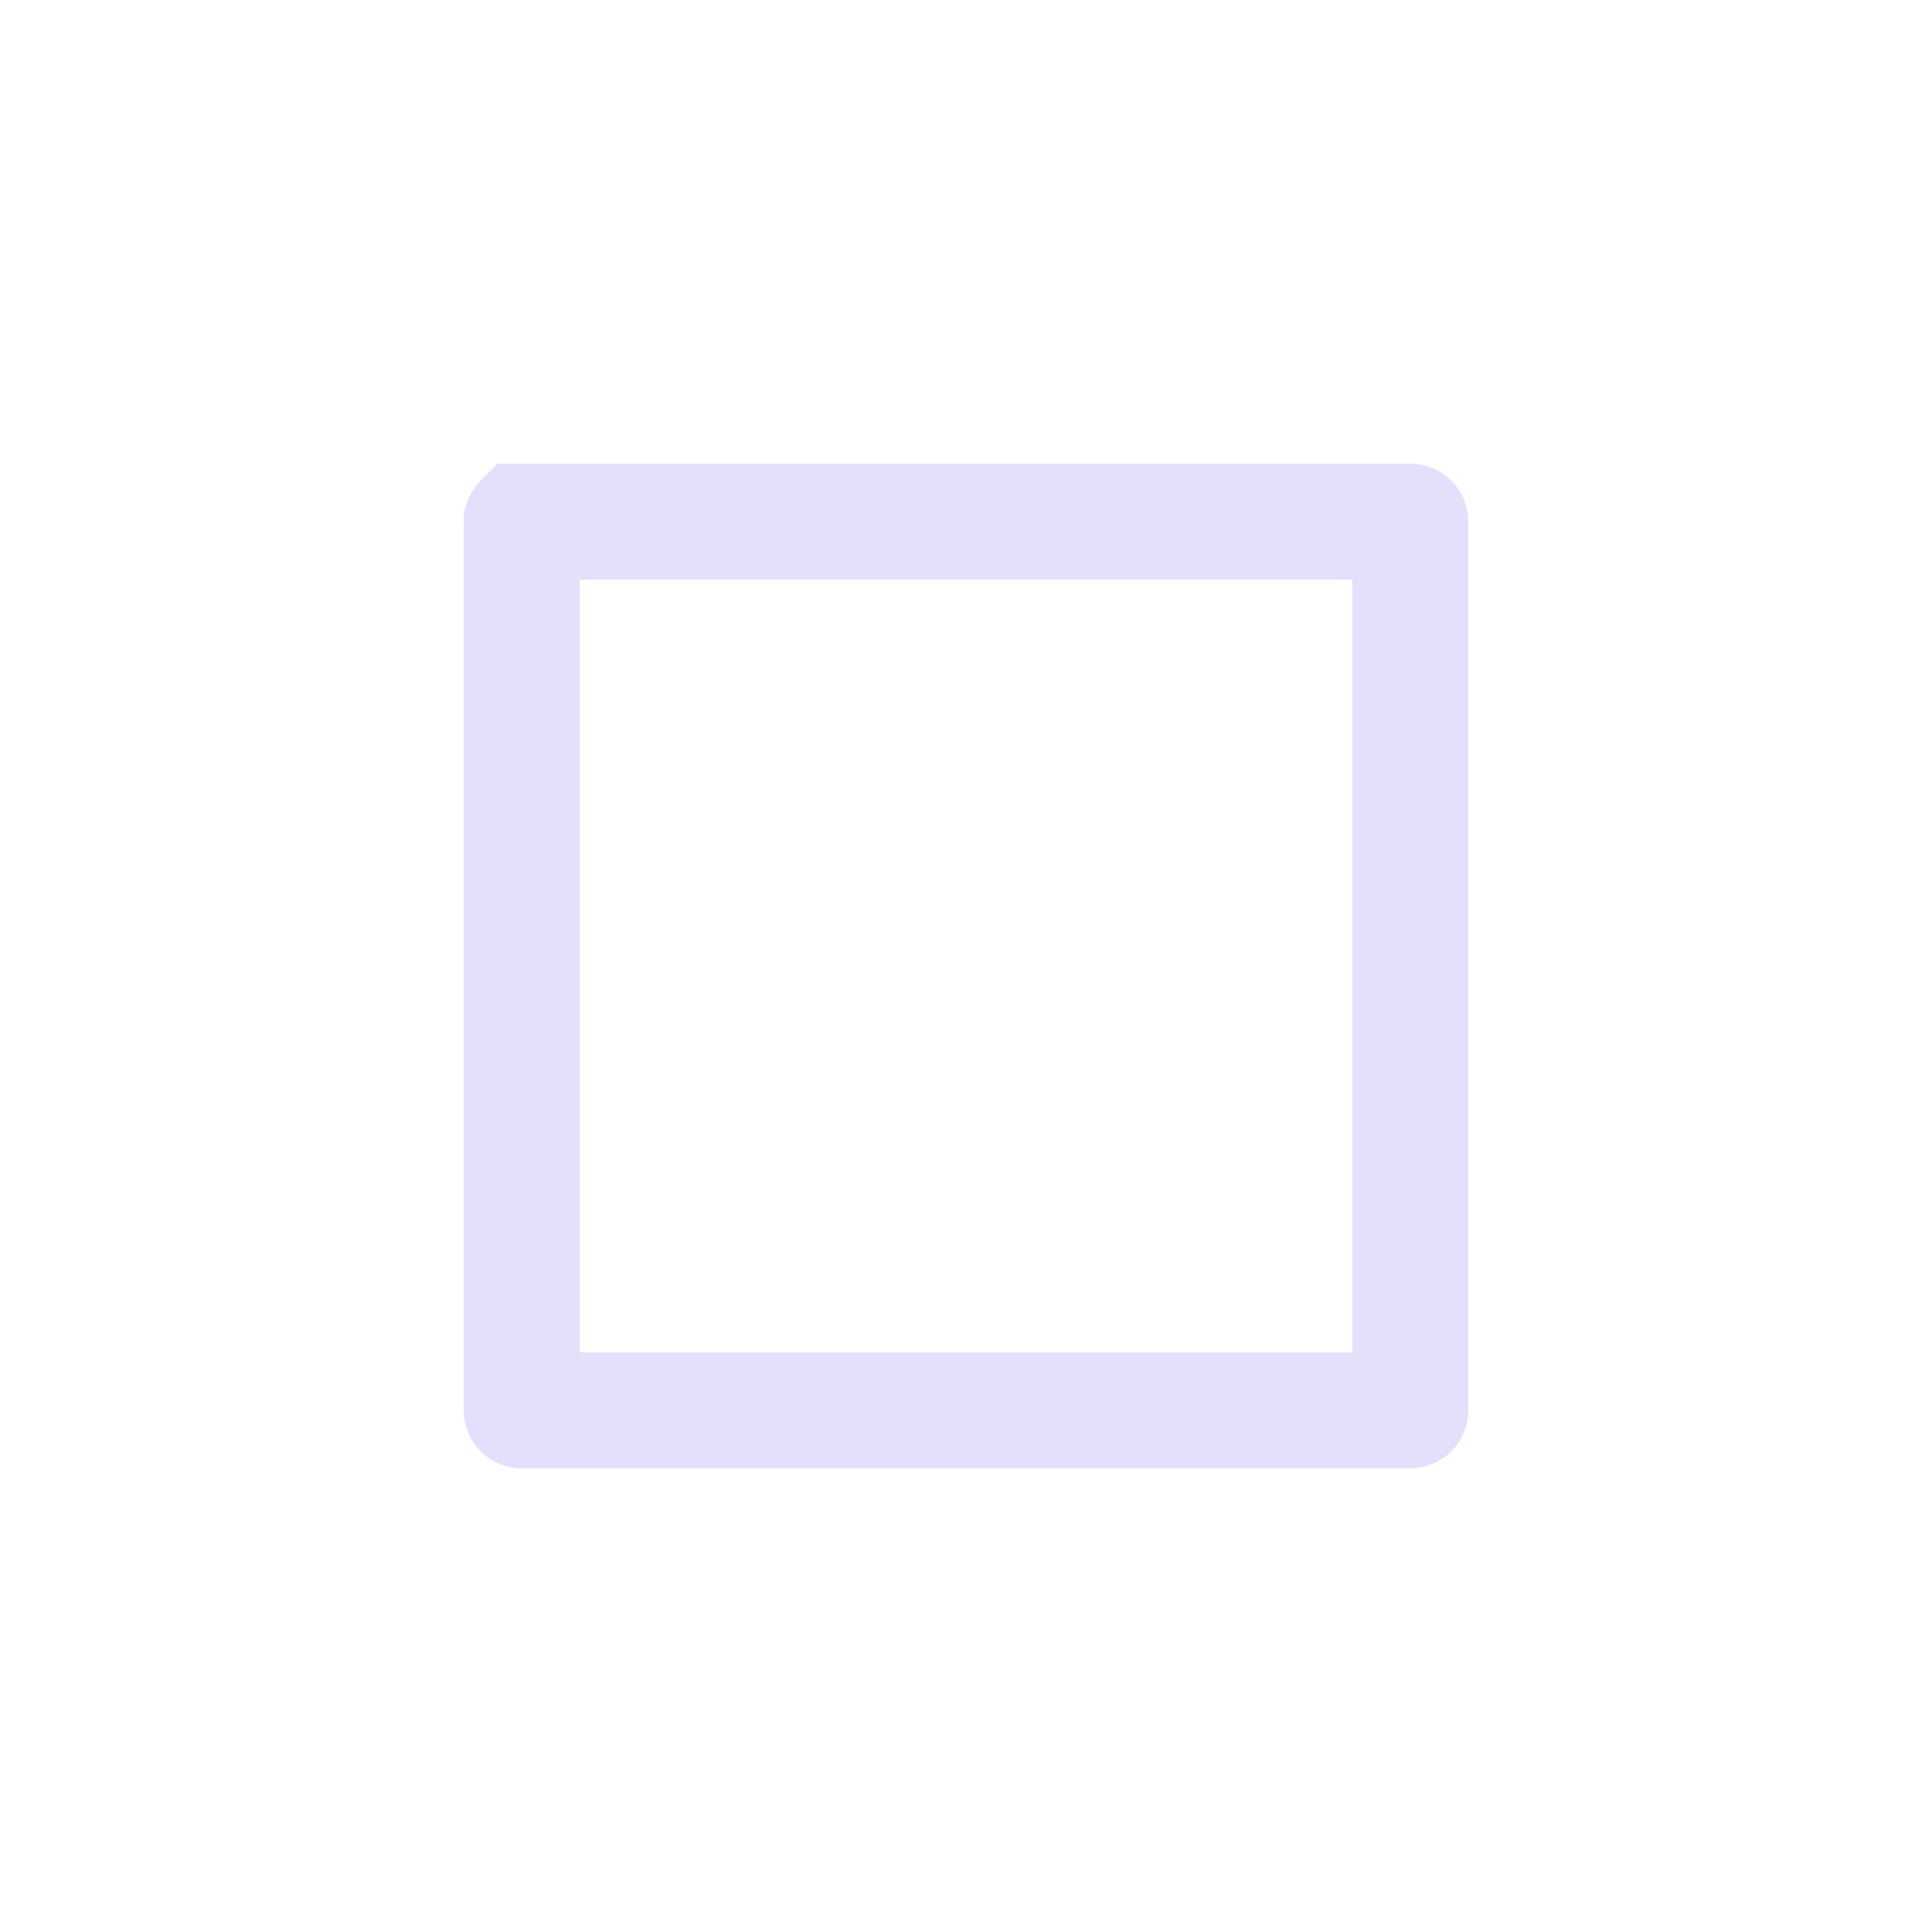
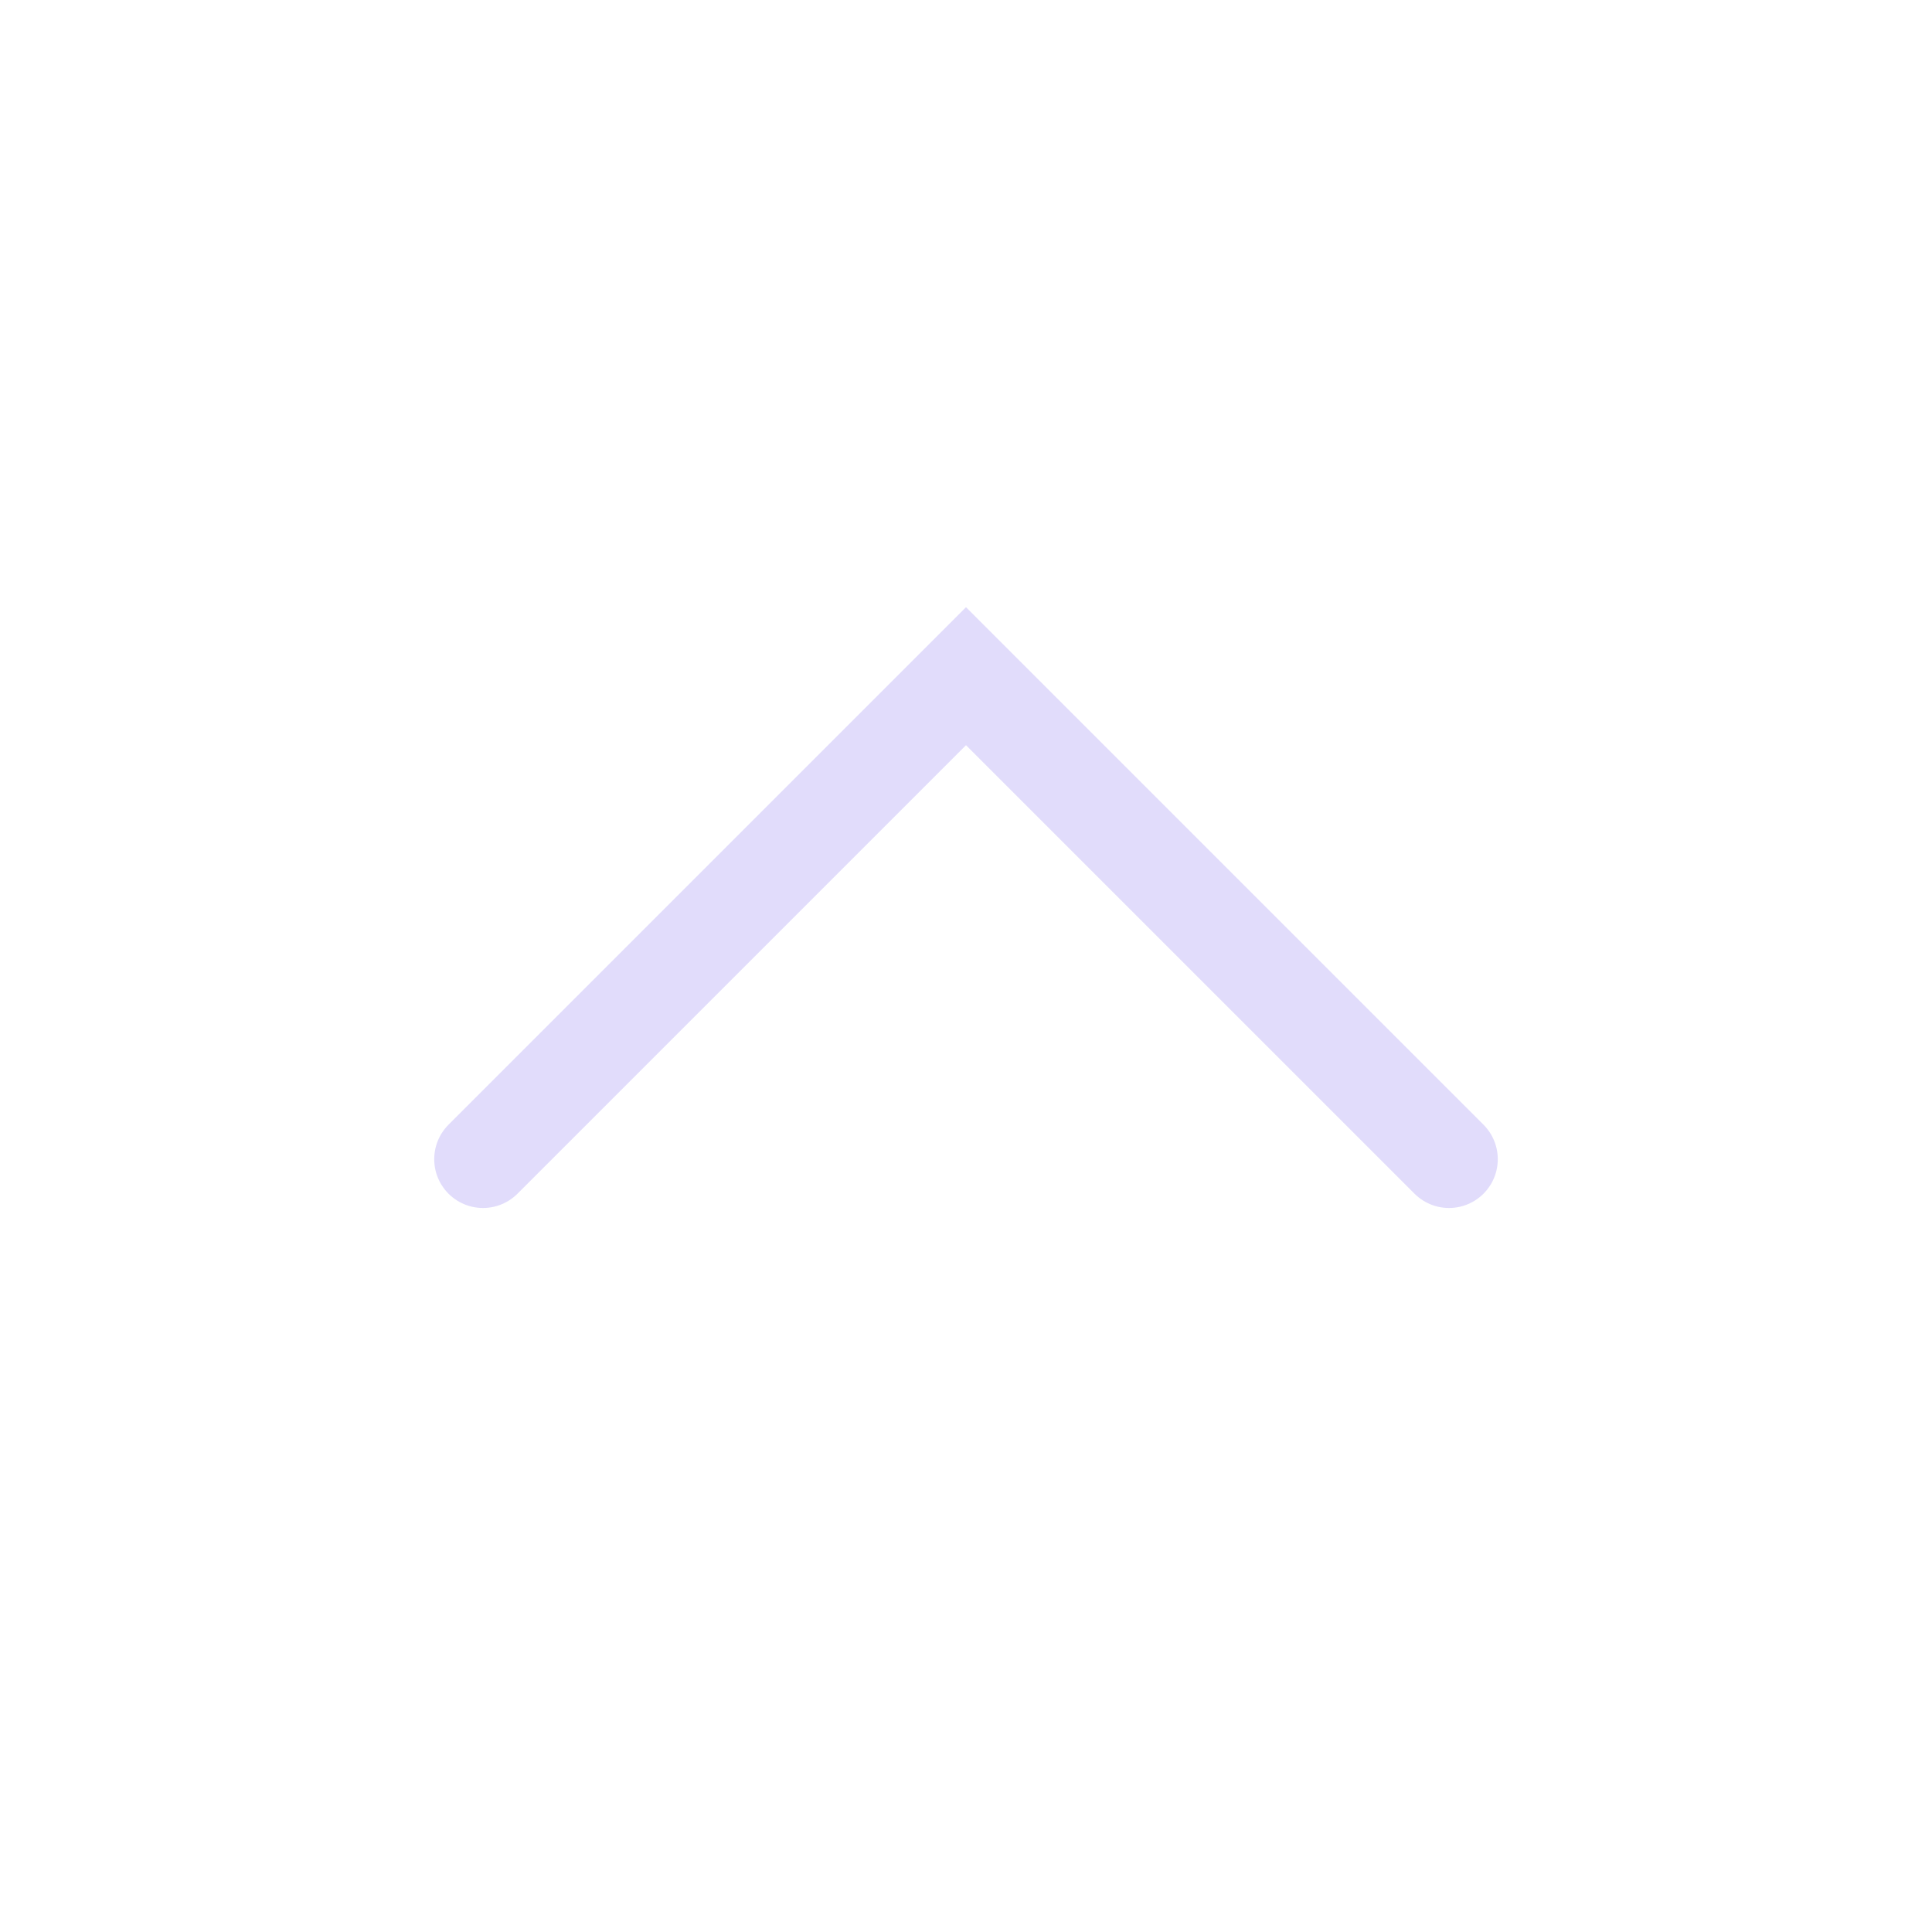
<svg xmlns="http://www.w3.org/2000/svg" viewBox="0 0 50 50" version="1.2" baseProfile="tiny">
  <defs>
</defs>
  <g fill="none" stroke="black" stroke-width="1" fill-rule="evenodd" stroke-linecap="square" stroke-linejoin="bevel">
-     <g fill="none" stroke="#e1dcfb" stroke-opacity="1" stroke-width="1.001" stroke-linecap="square" stroke-linejoin="bevel" transform="matrix(2.5,0,0,2.5,2.5,2.5)" font-family="Noto Sans" font-size="10" font-weight="400" font-style="normal">
- </g>
-     <g fill="none" stroke="#e1dcfb" stroke-opacity="0.9" stroke-width="1.201" stroke-linecap="round" stroke-linejoin="miter" stroke-miterlimit="2" transform="matrix(2.5,0,0,2.5,2.5,2.5)" font-family="Noto Sans" font-size="10" font-weight="400" font-style="normal">
-       <path vector-effect="none" fill-rule="evenodd" d="M4.4,4.401 C4.4,4.401 4.401,4.4 4.401,4.4 L13.599,4.4 C13.6,4.4 13.6,4.401 13.6,4.401 L13.6,13.599 C13.6,13.6 13.6,13.6 13.599,13.6 L4.401,13.6 C4.401,13.6 4.4,13.6 4.4,13.599 L4.4,4.401" />
+     <g fill="none" stroke="#e1dcfb" stroke-opacity="1" stroke-width="1.01" stroke-linecap="round" stroke-linejoin="miter" stroke-miterlimit="2" transform="matrix(2.5,0,0,2.5,2.5,2.5)" font-family="Noto Sans" font-size="10" font-weight="400" font-style="normal">
+       <polyline fill="none" vector-effect="none" points="4,11 9,6 14,11 " />
    </g>
-     <g fill="none" stroke="#e1dcfb" stroke-opacity="1" stroke-width="1.001" stroke-linecap="square" stroke-linejoin="bevel" transform="matrix(2.5,0,0,2.5,2.5,2.5)" font-family="Noto Sans" font-size="10" font-weight="400" font-style="normal">
- </g>
    <g fill="none" stroke="#000000" stroke-opacity="1" stroke-width="1" stroke-linecap="square" stroke-linejoin="bevel" transform="matrix(1,0,0,1,0,0)" font-family="Noto Sans" font-size="10" font-weight="400" font-style="normal">
</g>
  </g>
</svg>
